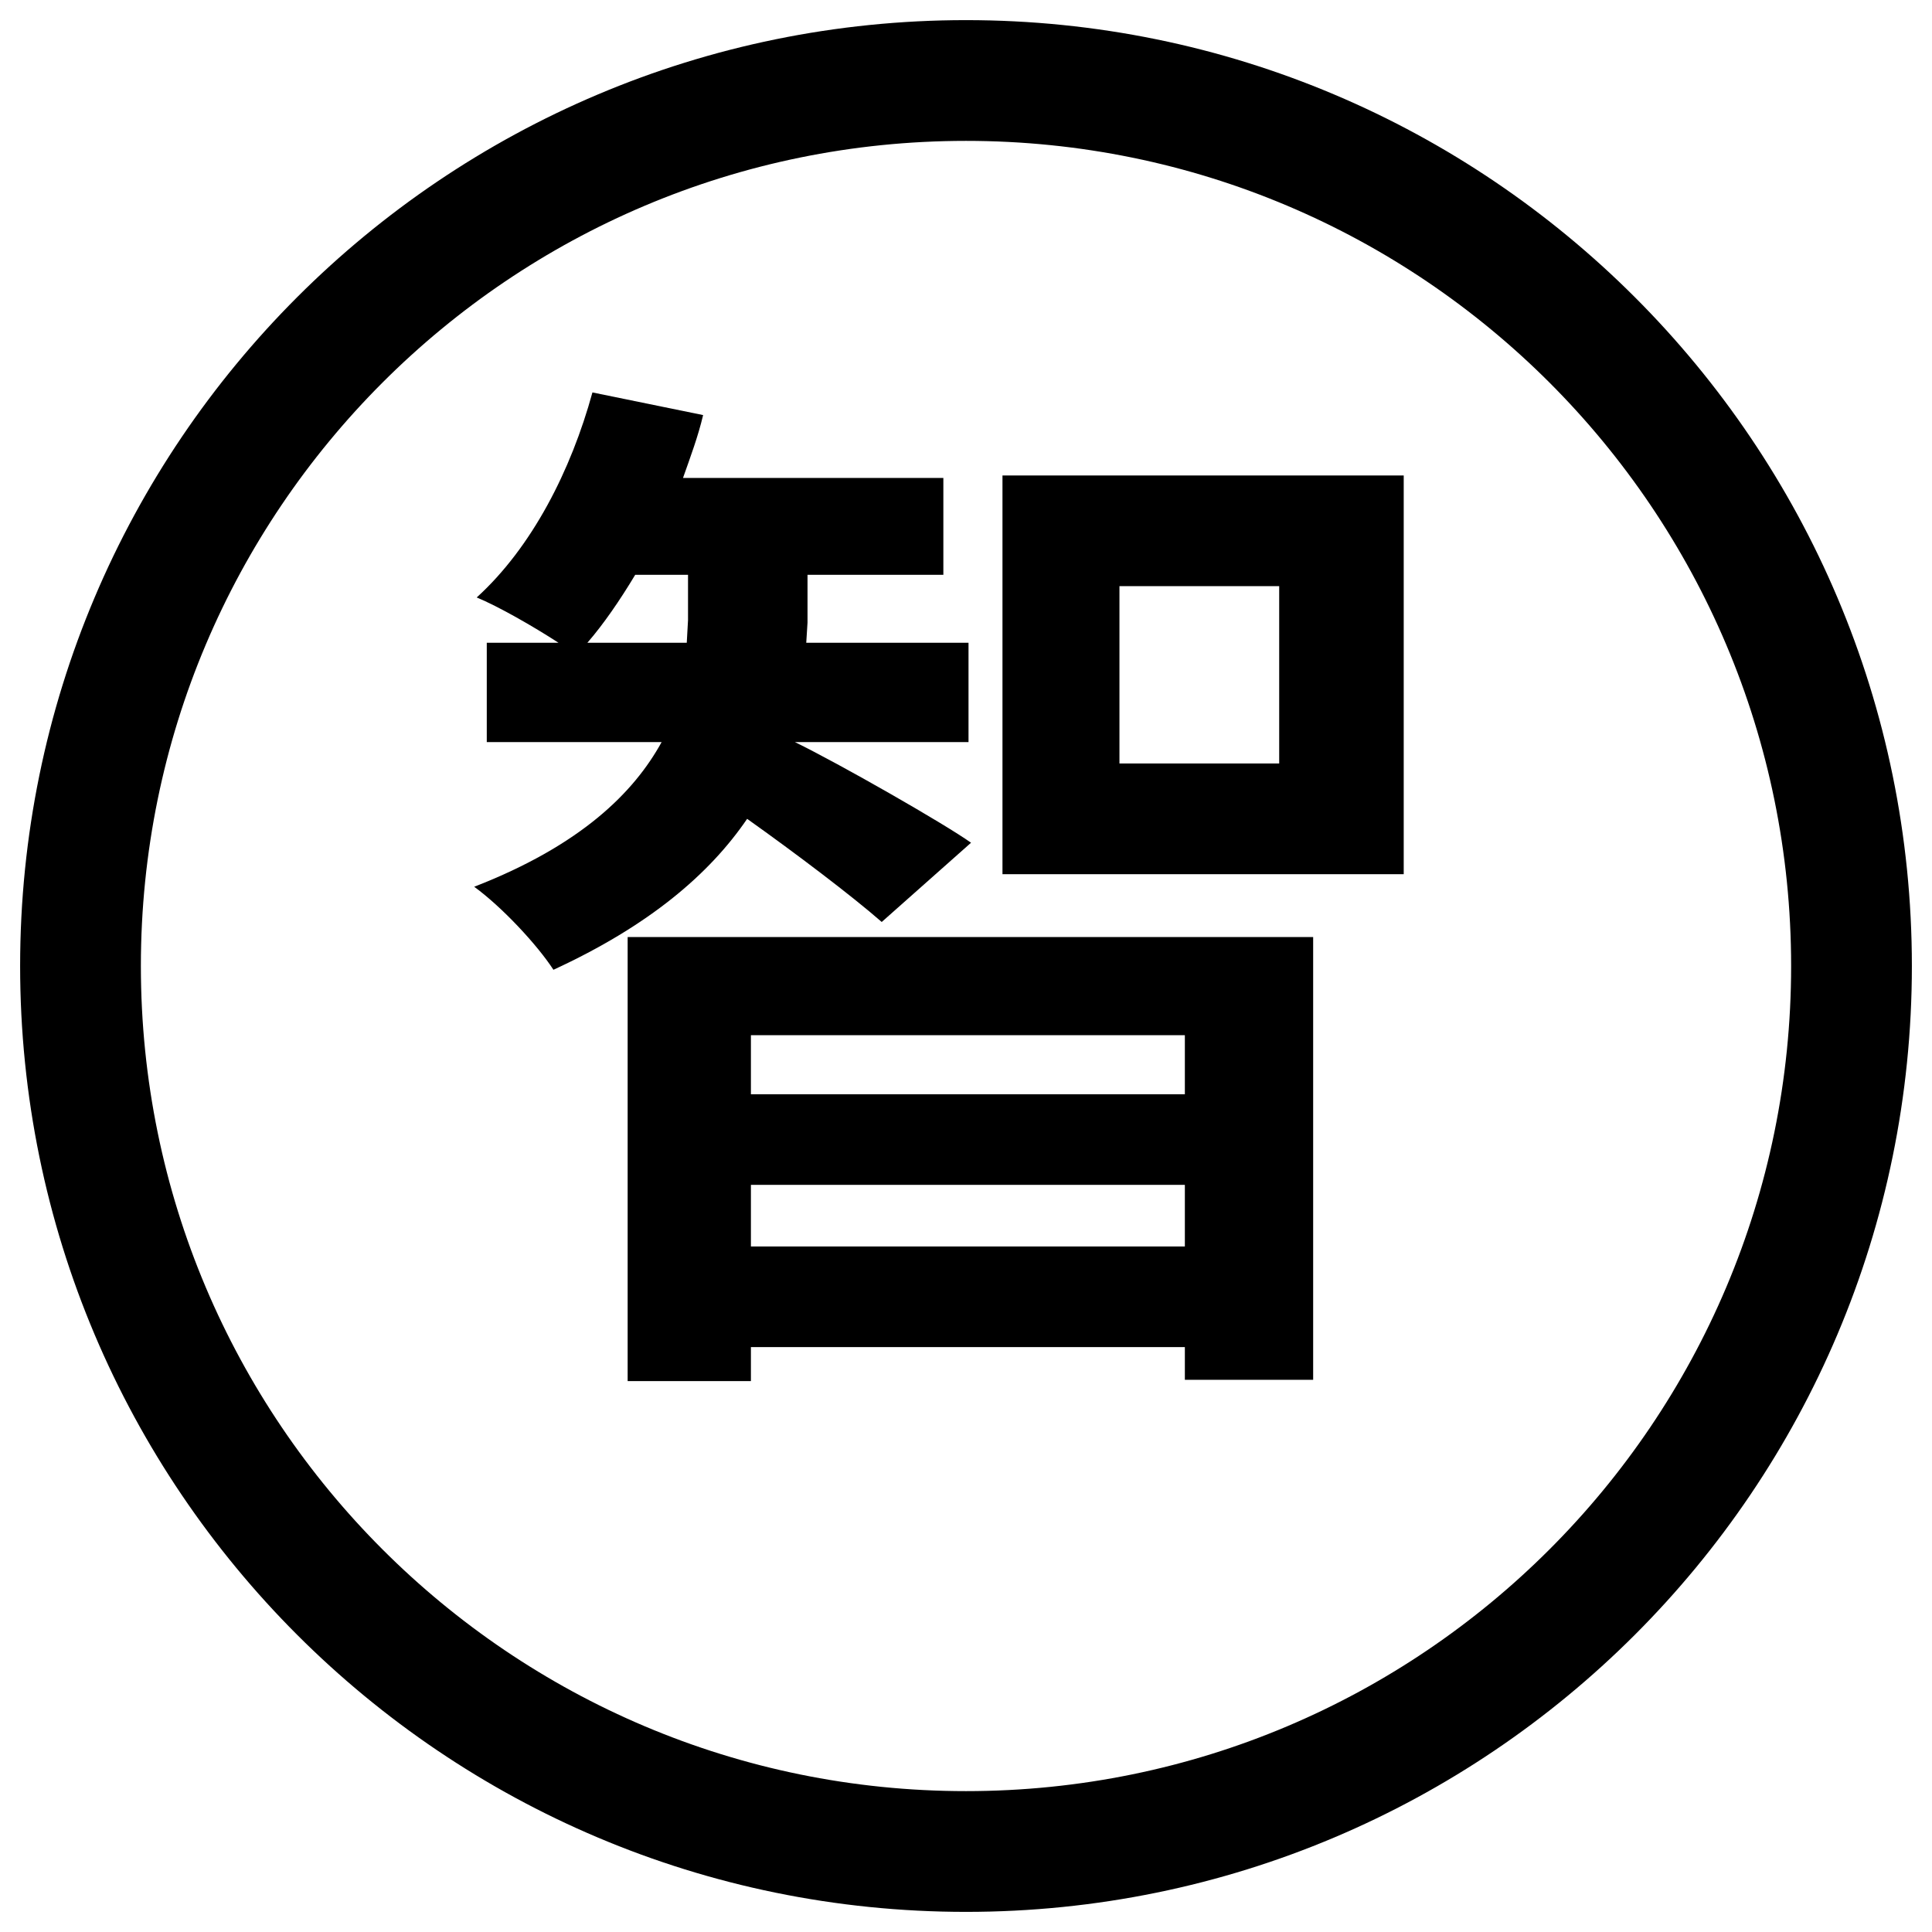
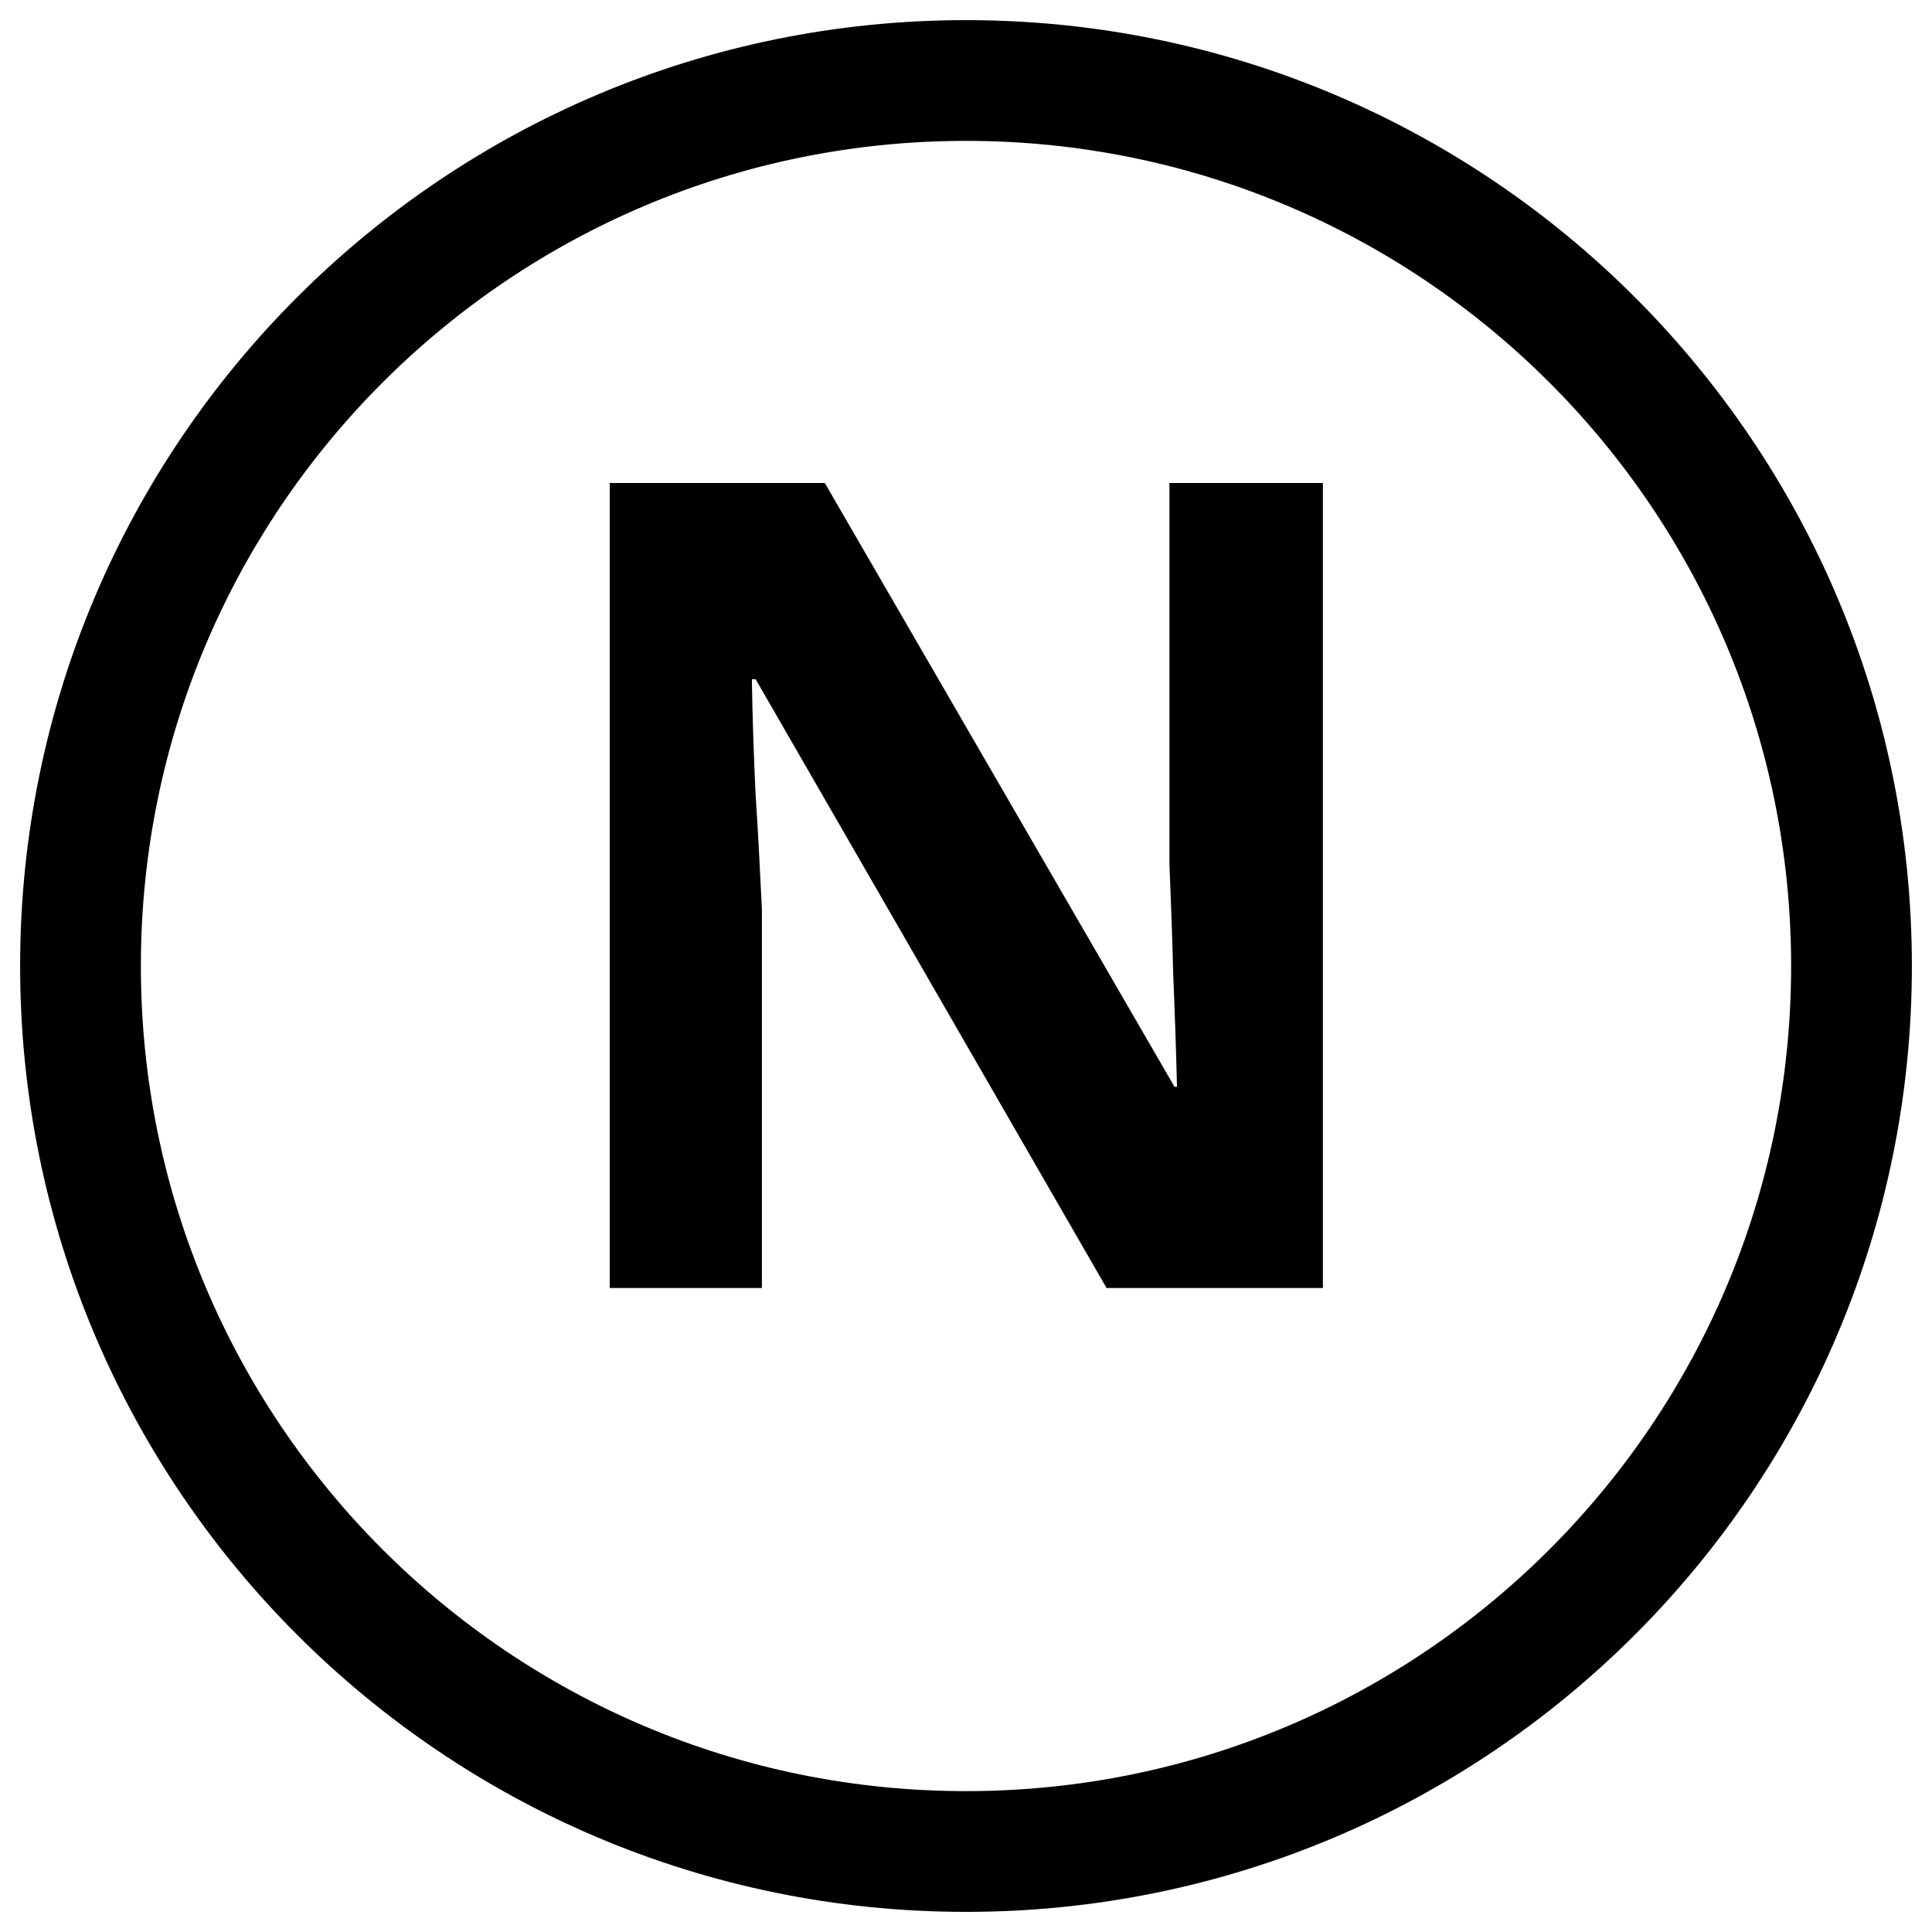
<svg xmlns="http://www.w3.org/2000/svg" viewBox="0 0 24 24" role="img">
  <circle cx="12" cy="12" r="11" fill="none" stroke="#000" stroke-width="1.5" />
-   <text x="12" y="16" text-anchor="middle" font-family="system-ui,sans-serif" font-weight="600" font-size="13" fill="#000">智</text>
+   <text x="12" y="16" text-anchor="middle" font-family="system-ui,sans-serif" font-weight="600" font-size="14" fill="#000">N</text>
</svg>
